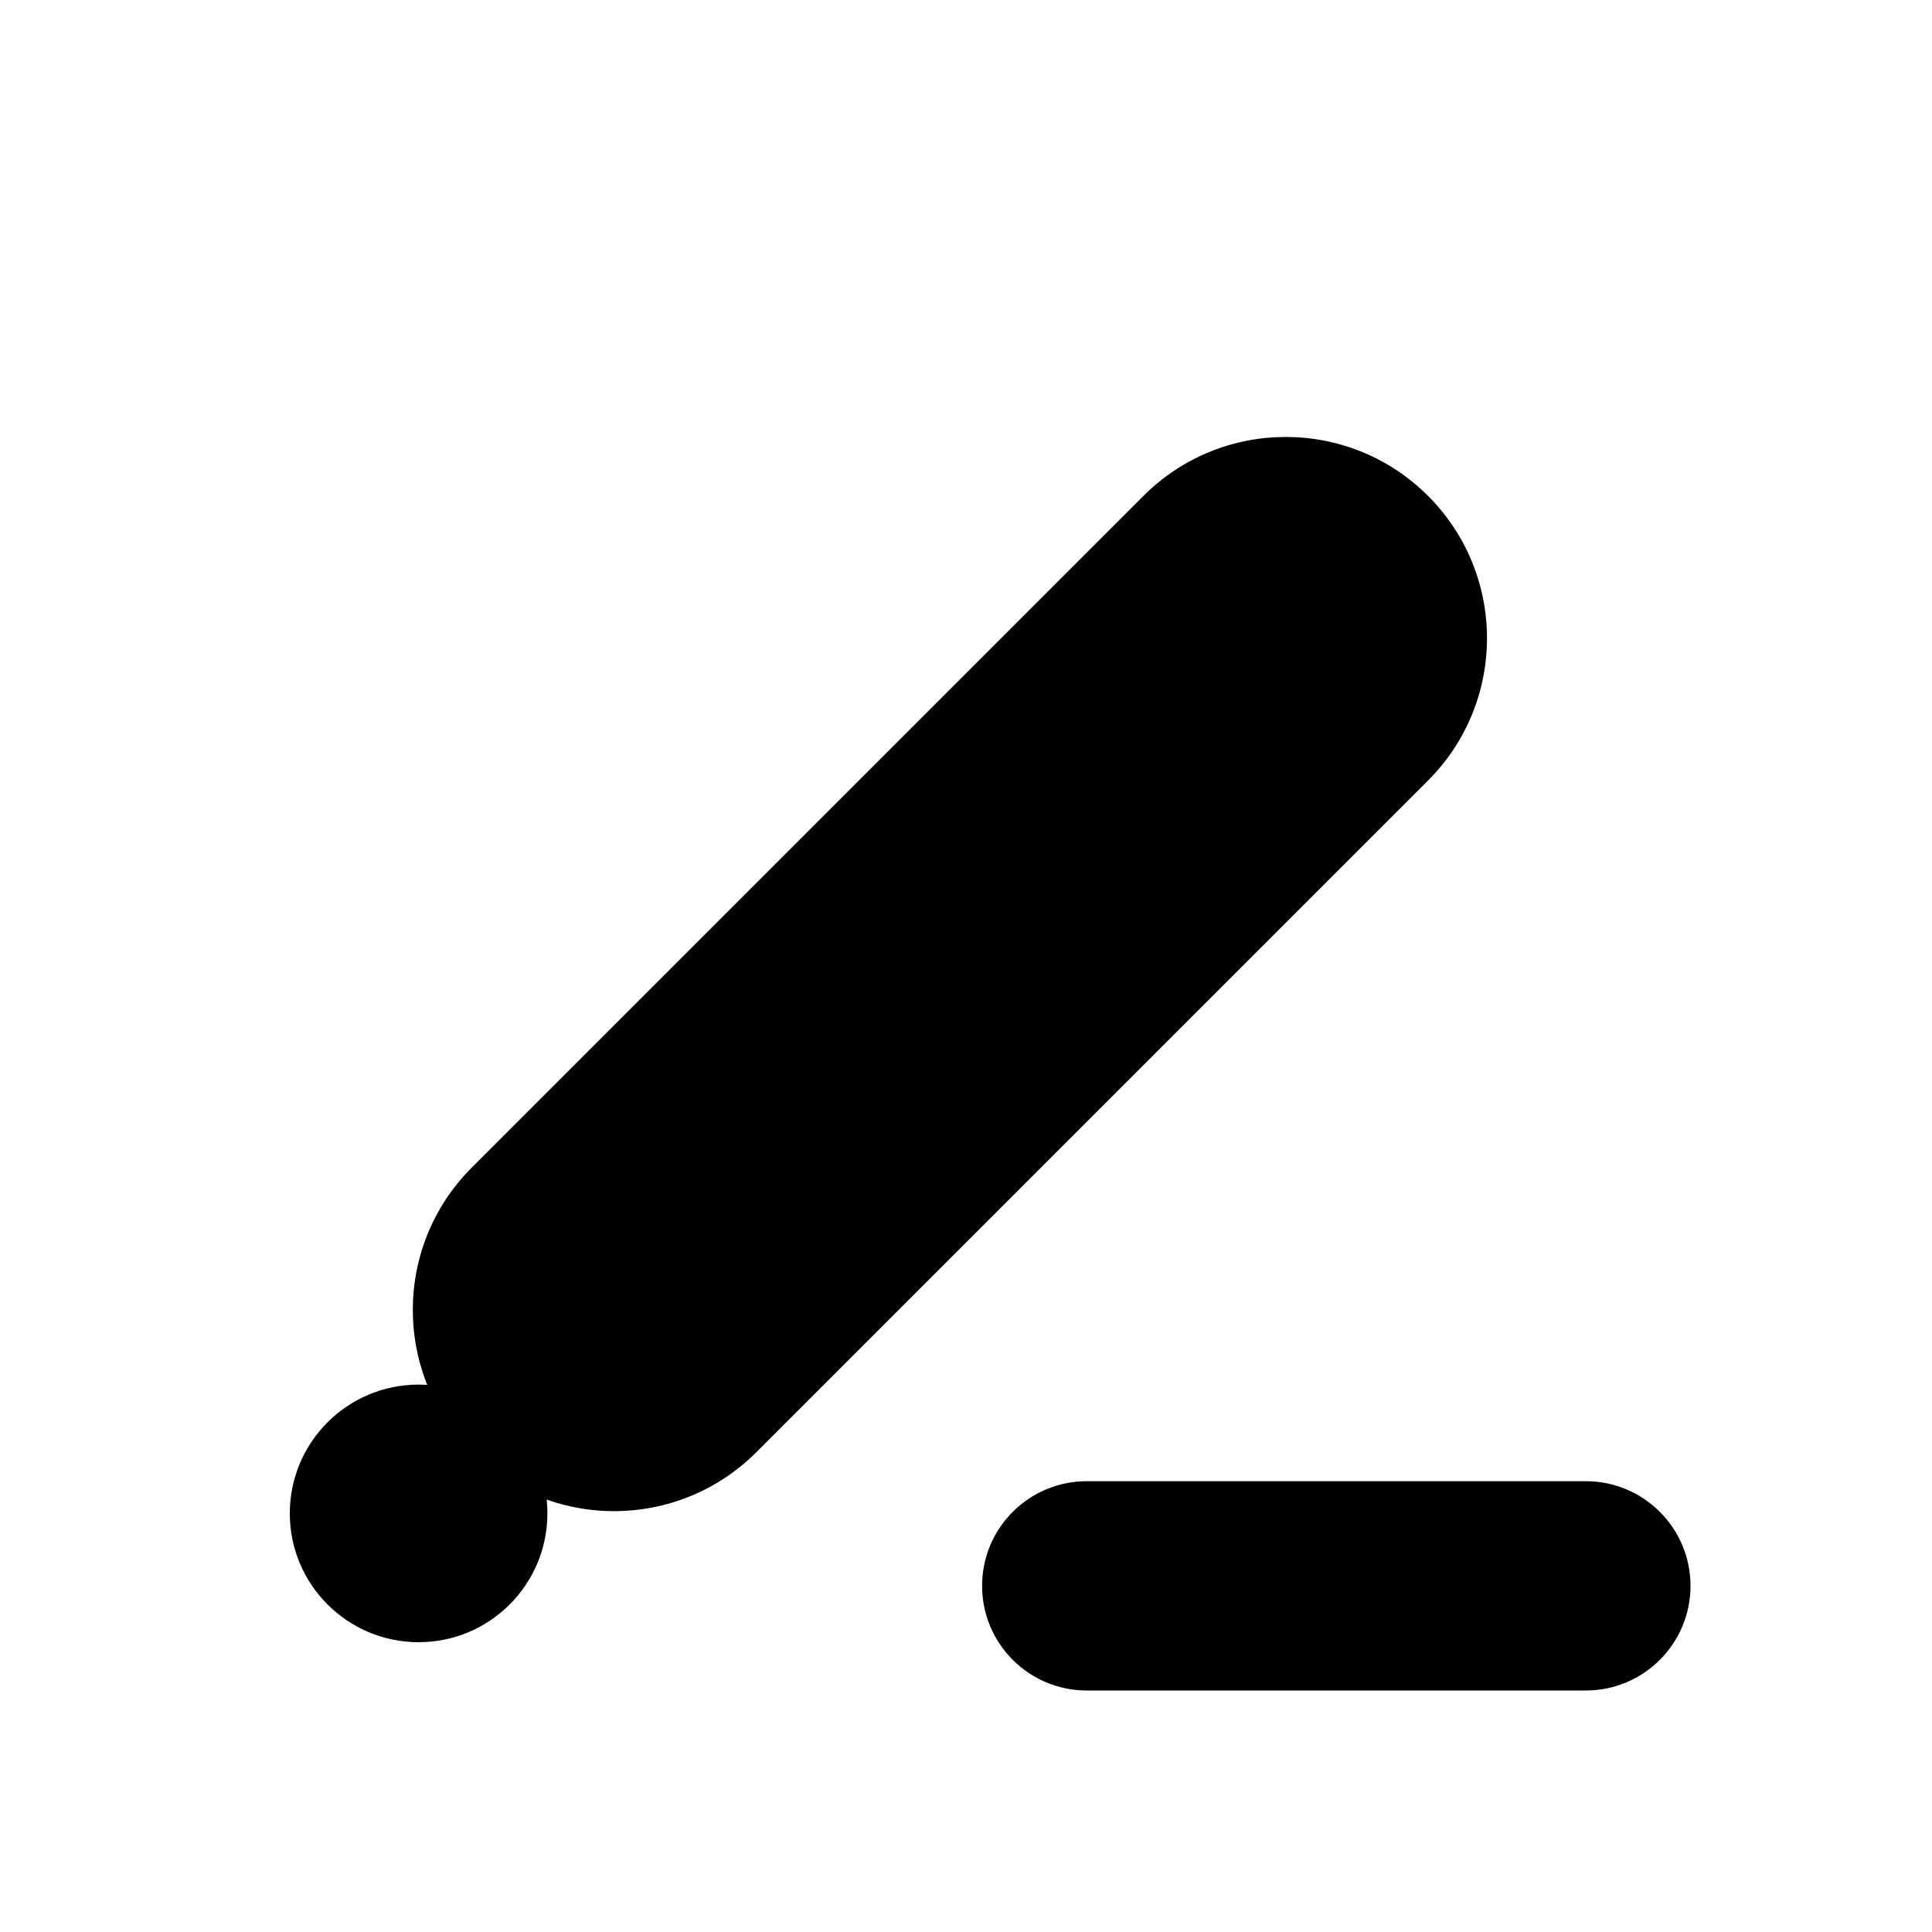
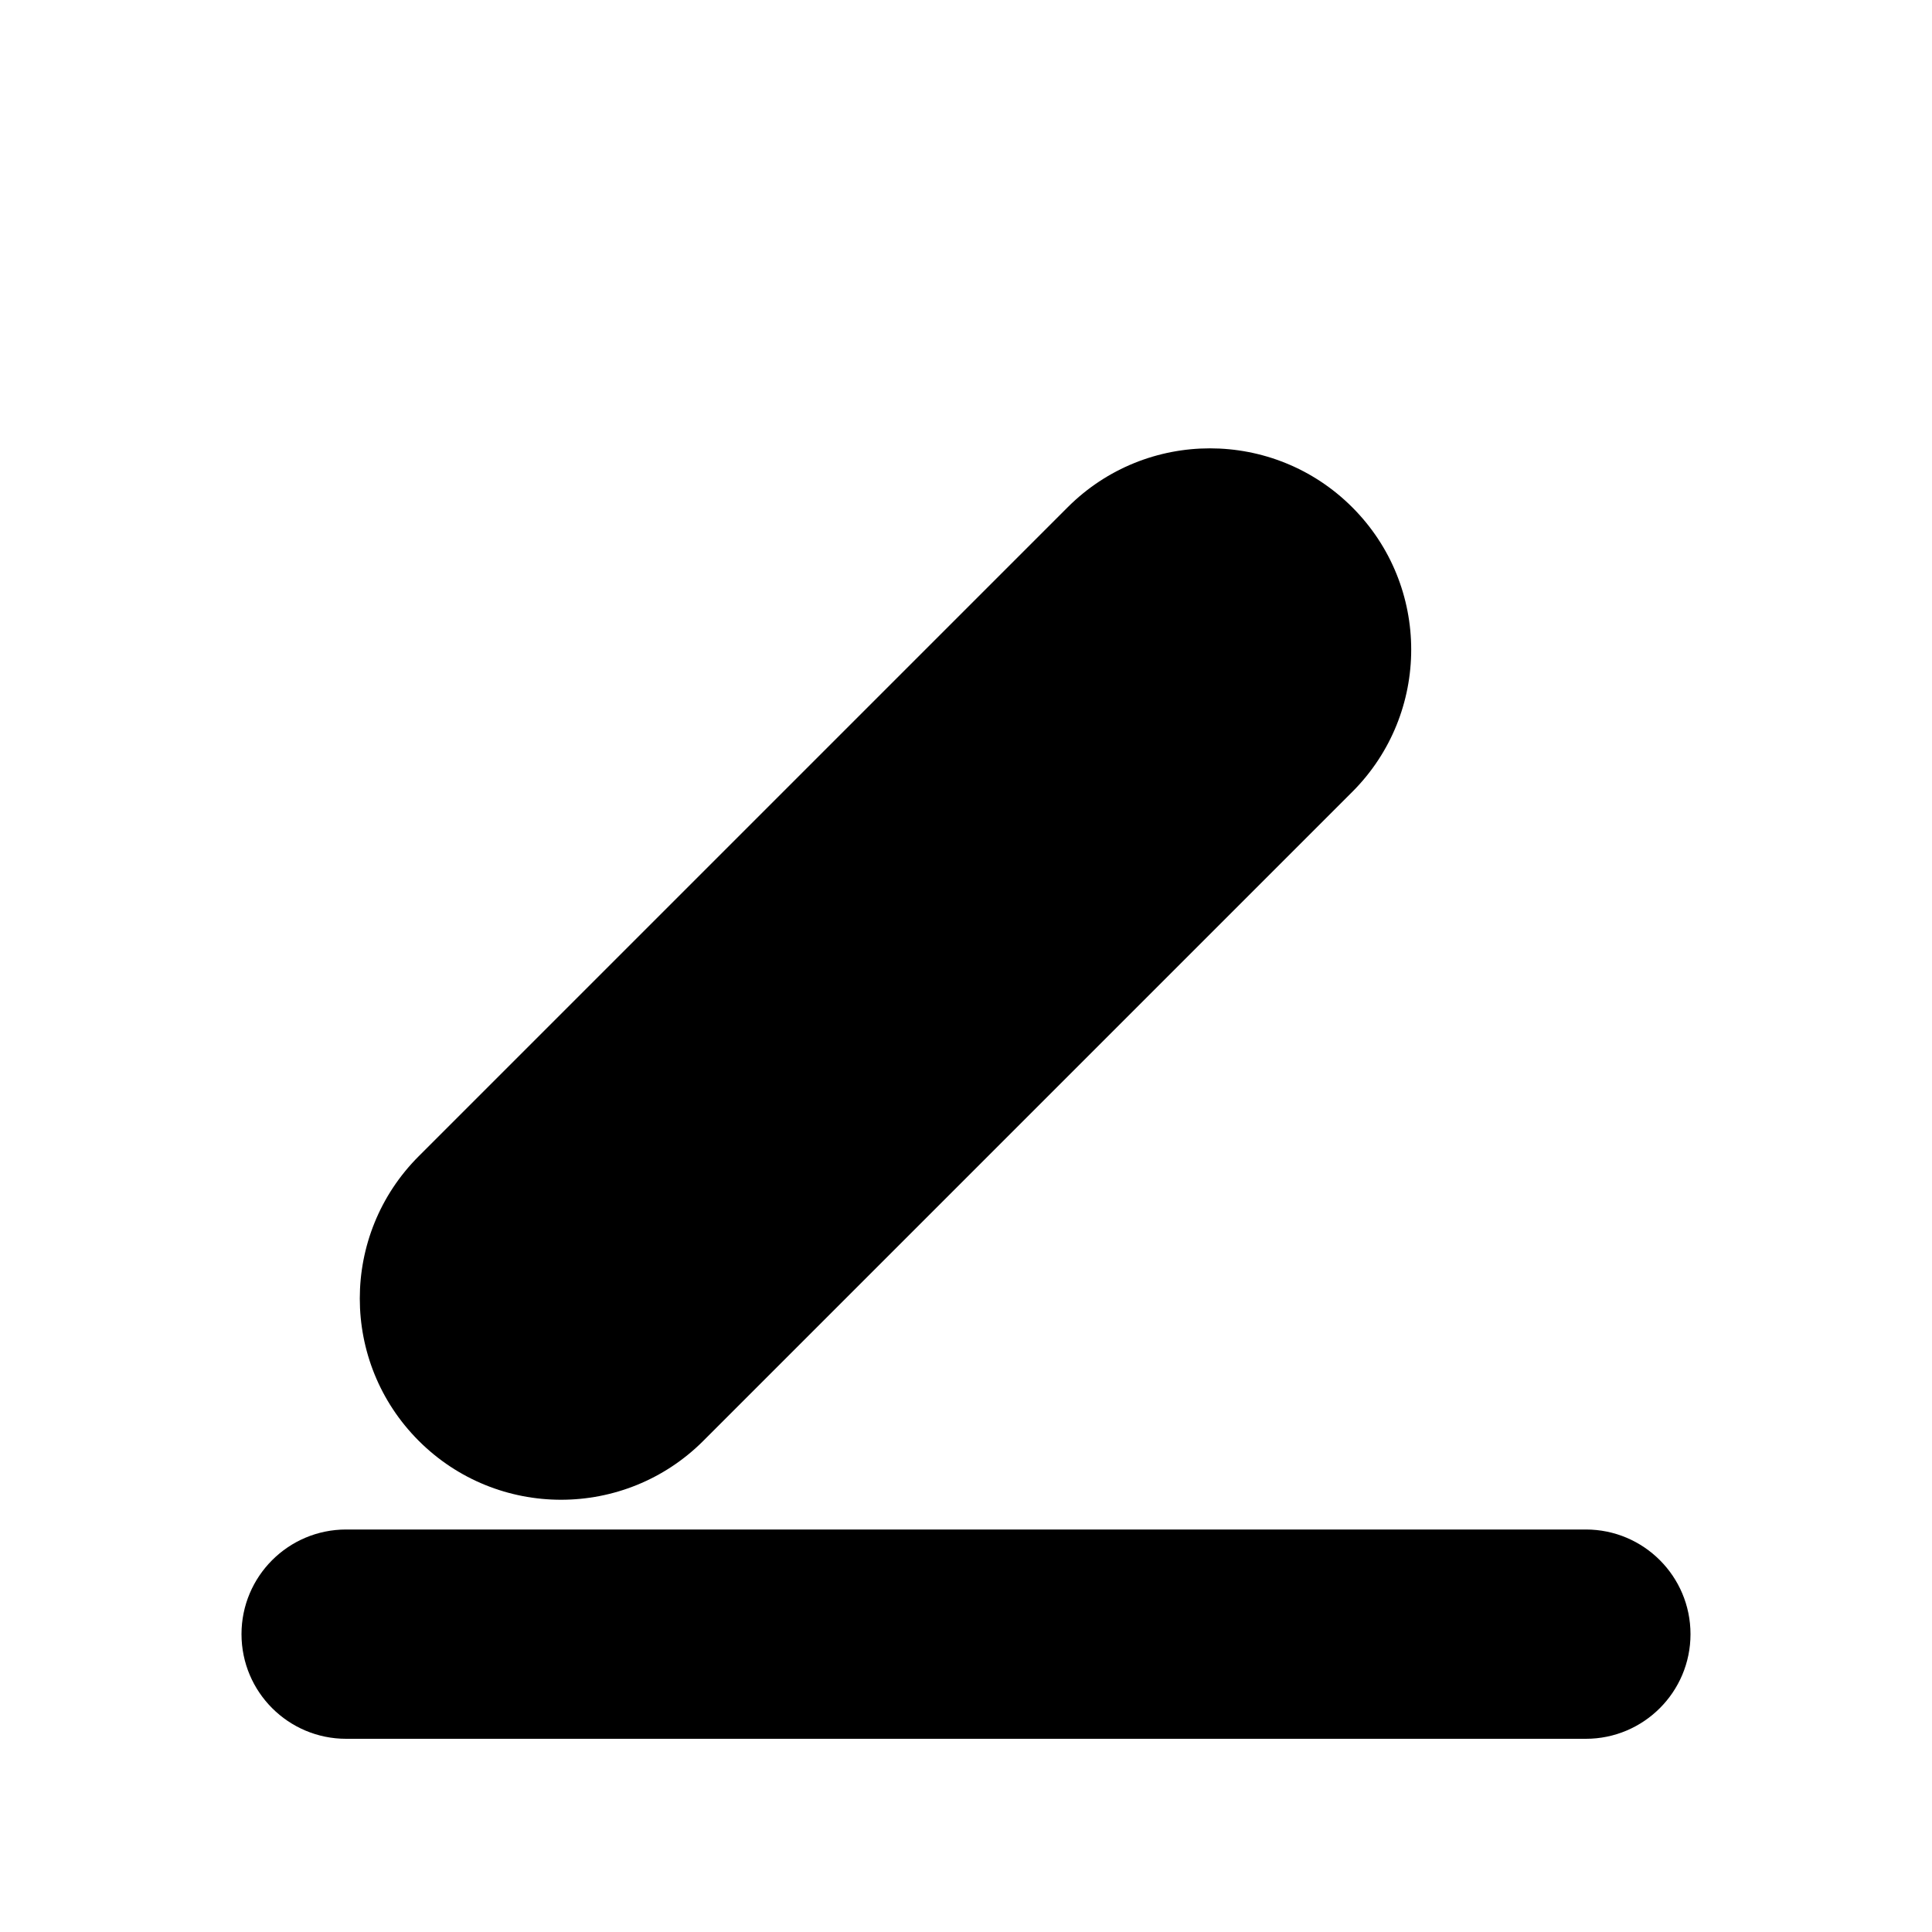
<svg xmlns="http://www.w3.org/2000/svg" viewBox="0 0 24 24">
-   <rect data-layer="b" x="3.4" y="9.6" width="16.8" height="5" rx="2.5" transform="rotate(-45 11.8 12.1)" />
-   <rect data-layer="a" x="12.2" y="18.4" width="8.8" height="2.6" rx="1.3" />
-   <circle data-layer="a" cx="5.2" cy="18.8" r="1.6" />
+   <rect data-layer="a" x="2.8" y="9.6" width="16.4" height="5" rx="2.5" transform="rotate(-45 11 12.1)" />
+   <rect data-layer="b" x="3" y="19" width="18" height="2.6" rx="1.3" />
</svg>
